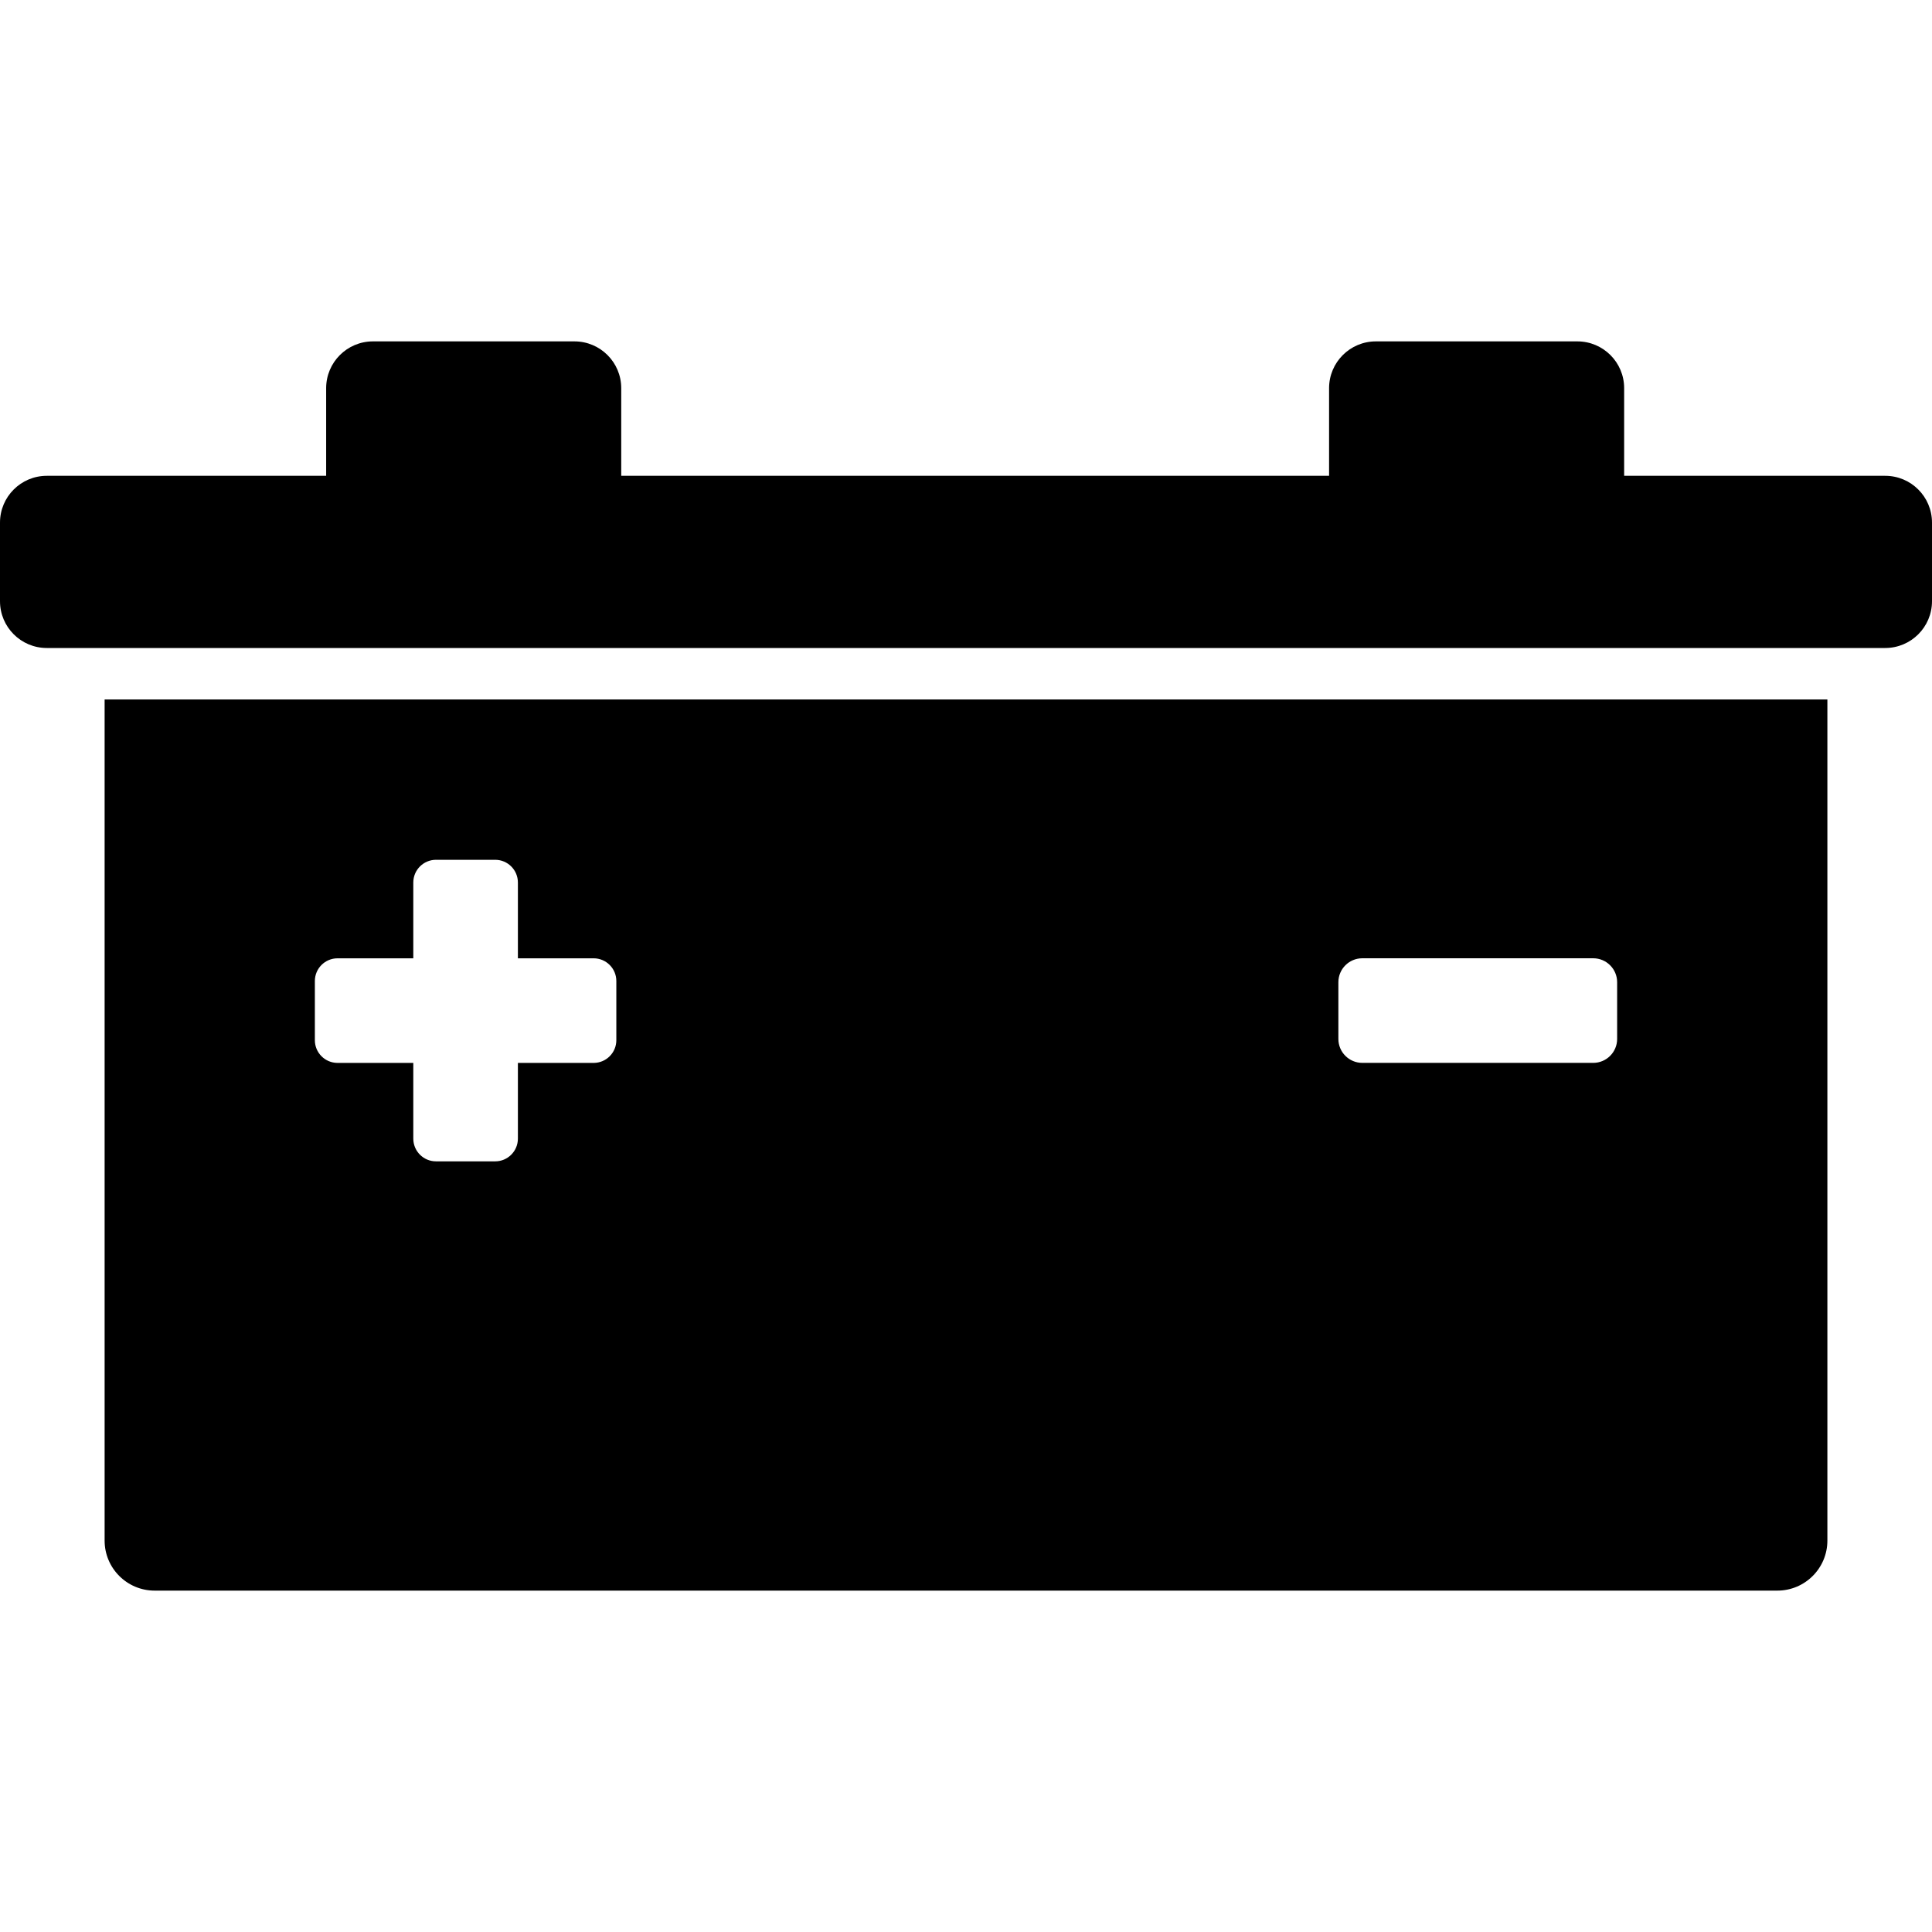
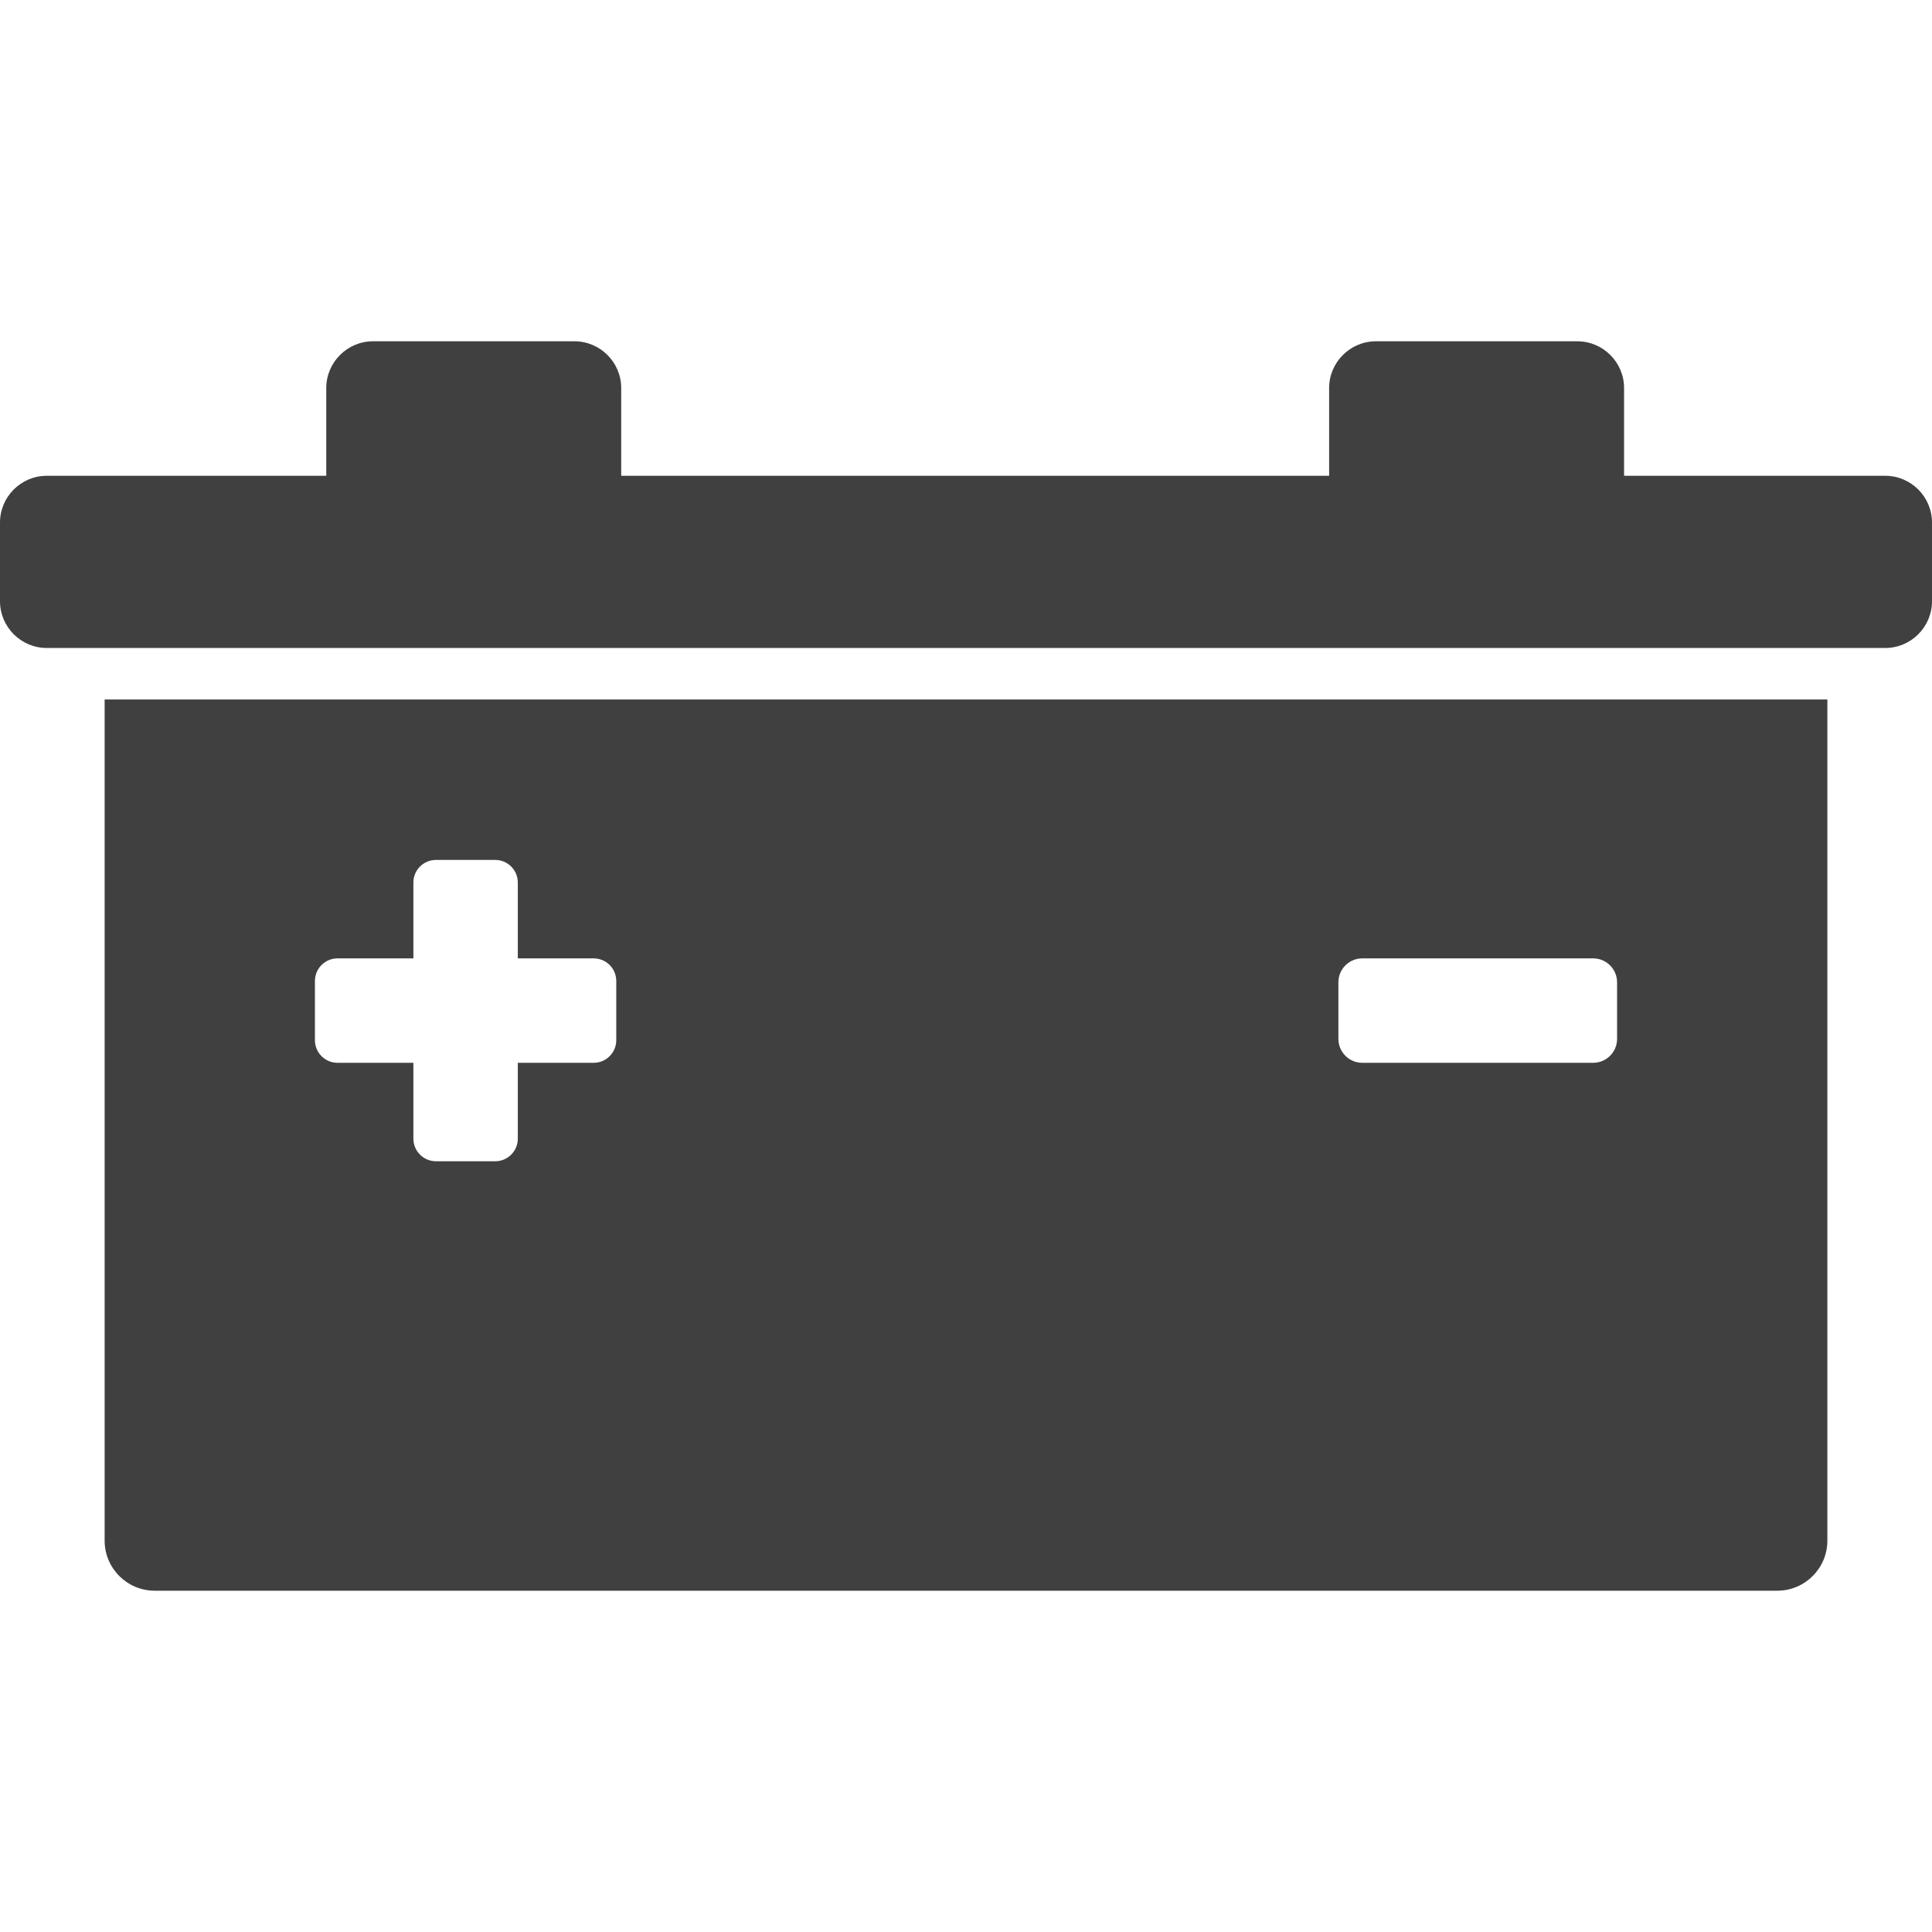
- <svg xmlns="http://www.w3.org/2000/svg" version="1.1" id="Capa_1" x="0px" y="0px" width="938px" height="938px" viewBox="0 0 938 938" style="enable-background:new 0 0 938 938;" xml:space="preserve">
+ <svg xmlns="http://www.w3.org/2000/svg" version="1.1" id="Capa_1" x="0px" y="0px" viewBox="163 -73 938 938" enable-background="new 163 -73 938 938" xml:space="preserve">
  <g>
    <g>
-       <path d="M50.792,747.965c0,13.415,10.875,24.29,24.29,24.29h787.836c13.415,0,24.29-10.875,24.29-24.29v-408.36H50.792V747.965z     M649.792,476.871c0-6.419,5.203-11.622,11.622-11.622h112.098c6.419,0,11.622,5.203,11.622,11.622v27.54    c0,6.419-5.203,11.622-11.622,11.622H661.414c-6.419,0-11.622-5.203-11.622-11.622V476.871z M152.866,476.295    c0-6.091,4.938-11.029,11.029-11.029h36.764v-36.8c0-6.091,4.938-11.028,11.029-11.028h28.725c6.091,0,11.029,4.938,11.029,11.028    v36.8h36.764c6.091,0,11.029,4.938,11.029,11.029v28.727c0,6.091-4.938,11.028-11.029,11.028h-36.764v36.765    c0,6.091-4.938,11.028-11.029,11.028h-28.725c-6.091,0-11.029-4.938-11.029-11.028V516.05h-36.764    c-6.091,0-11.029-4.938-11.029-11.028V476.295L152.866,476.295z" />
-       <path d="M915.285,314.605c12.545,0,22.715-10.17,22.715-22.715v-38.164c0-12.545-10.17-22.715-22.715-22.715H788.537v-42.552    c0-12.545-10.17-22.715-22.715-22.715h-97.83c-12.545,0-22.715,10.17-22.715,22.715v42.552H301.611v-42.552    c0-12.545-10.17-22.715-22.715-22.715h-97.83c-12.545,0-22.715,10.17-22.715,22.715v42.552H22.715    C10.17,231.01,0,241.181,0,253.727v38.165c0,12.545,10.17,22.715,22.715,22.715h28.076h836.417L915.285,314.605L915.285,314.605z" />
+       <path fill="#404040" d="M213.8,675c0,13.4,10.9,24.3,24.3,24.3h787.8c13.4,0,24.3-10.9,24.3-24.3V266.6H213.8V675z M812.8,403.9    c0-6.4,5.2-11.6,11.6-11.6h112.1c6.4,0,11.6,5.2,11.6,11.6v27.5c0,6.4-5.2,11.6-11.6,11.6H824.4c-6.4,0-11.6-5.2-11.6-11.6V403.9z     M315.9,403.3c0-6.1,4.9-11,11-11h36.8v-36.8c0-6.1,4.9-11,11-11h28.7c6.1,0,11,4.9,11,11v36.8h36.8c6.1,0,11,4.9,11,11V432    c0,6.1-4.9,11-11,11h-36.8v36.8c0,6.1-4.9,11-11,11h-28.7c-6.1,0-11-4.9-11-11V443h-36.8c-6.1,0-11-4.9-11-11L315.9,403.3    L315.9,403.3z" />
+       <path fill="#404040" d="M1078.3,241.6c12.5,0,22.7-10.2,22.7-22.7v-38.2c0-12.5-10.2-22.7-22.7-22.7H951.5v-42.6    c0-12.5-10.2-22.7-22.7-22.7H831c-12.5,0-22.7,10.2-22.7,22.7V158H464.6v-42.6c0-12.5-10.2-22.7-22.7-22.7h-97.8    c-12.5,0-22.7,10.2-22.7,22.7V158H185.7c-12.5,0-22.7,10.2-22.7,22.7v38.2c0,12.5,10.2,22.7,22.7,22.7h28.1h836.4L1078.3,241.6    L1078.3,241.6z" />
    </g>
  </g>
-   <g>
- </g>
-   <g>
- </g>
-   <g>
- </g>
-   <g>
- </g>
-   <g>
- </g>
-   <g>
- </g>
-   <g>
- </g>
-   <g>
- </g>
-   <g>
- </g>
-   <g>
- </g>
-   <g>
- </g>
-   <g>
- </g>
-   <g>
- </g>
-   <g>
- </g>
-   <g>
- </g>
</svg>
